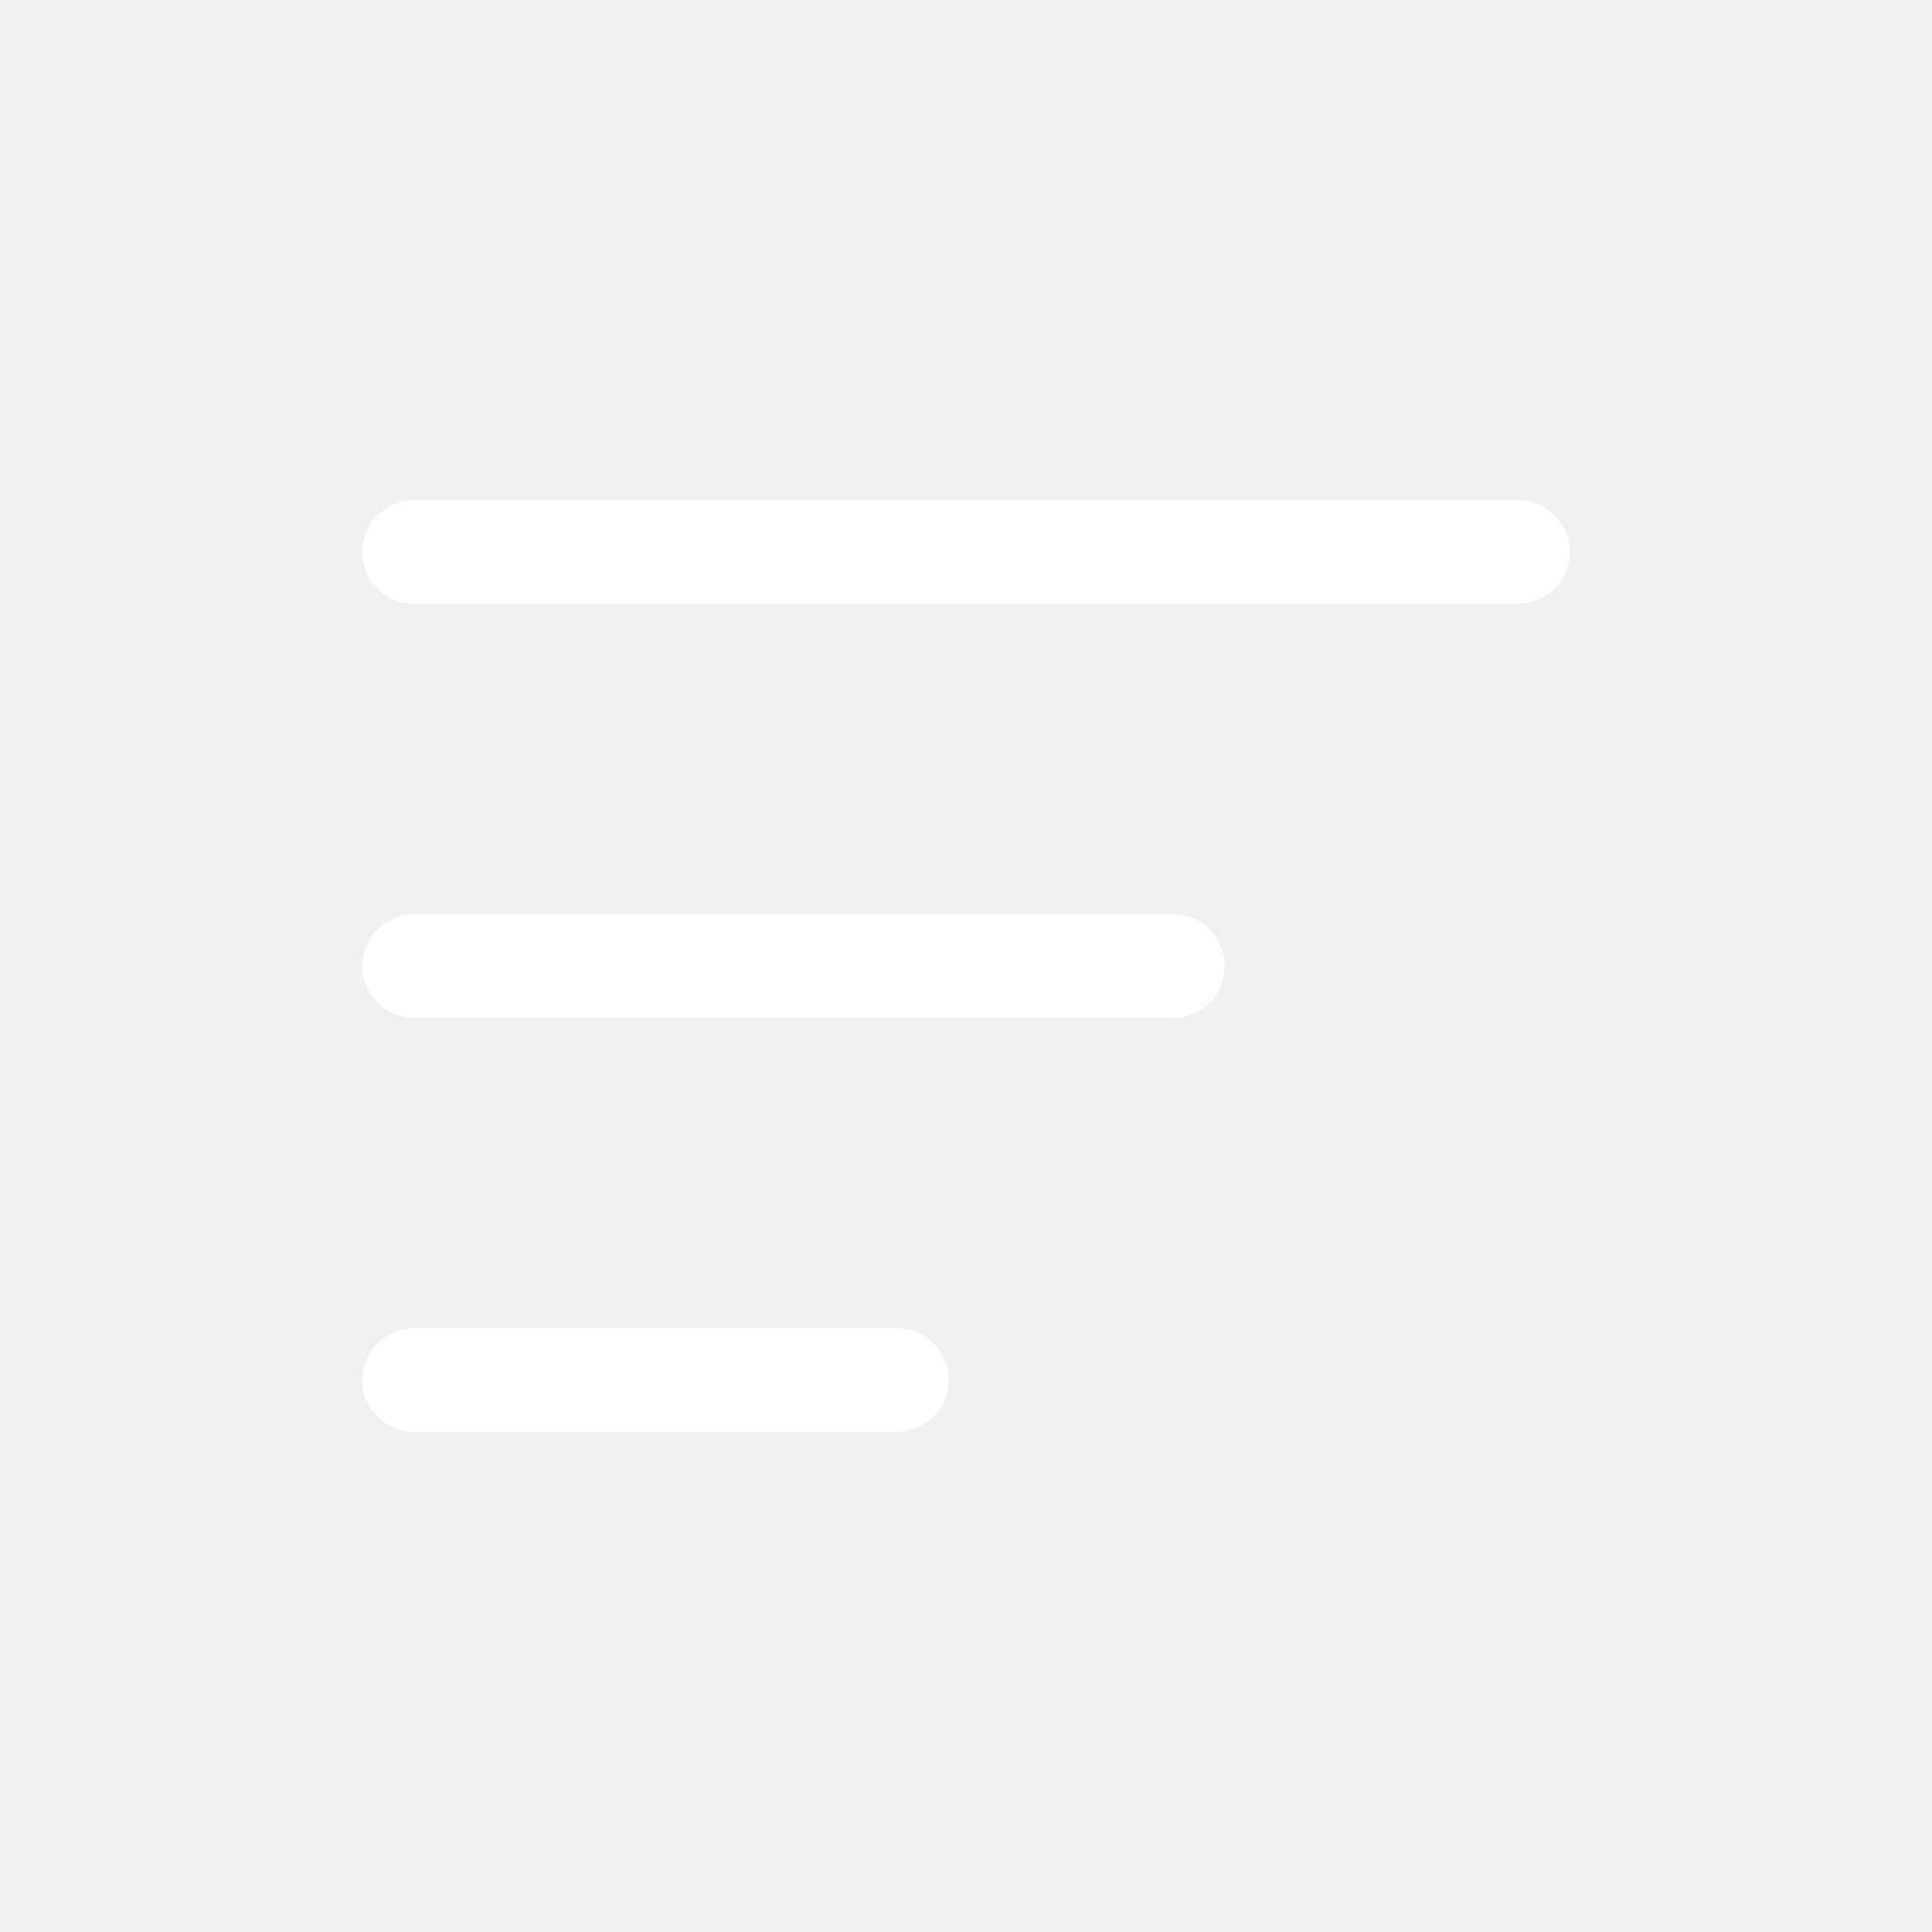
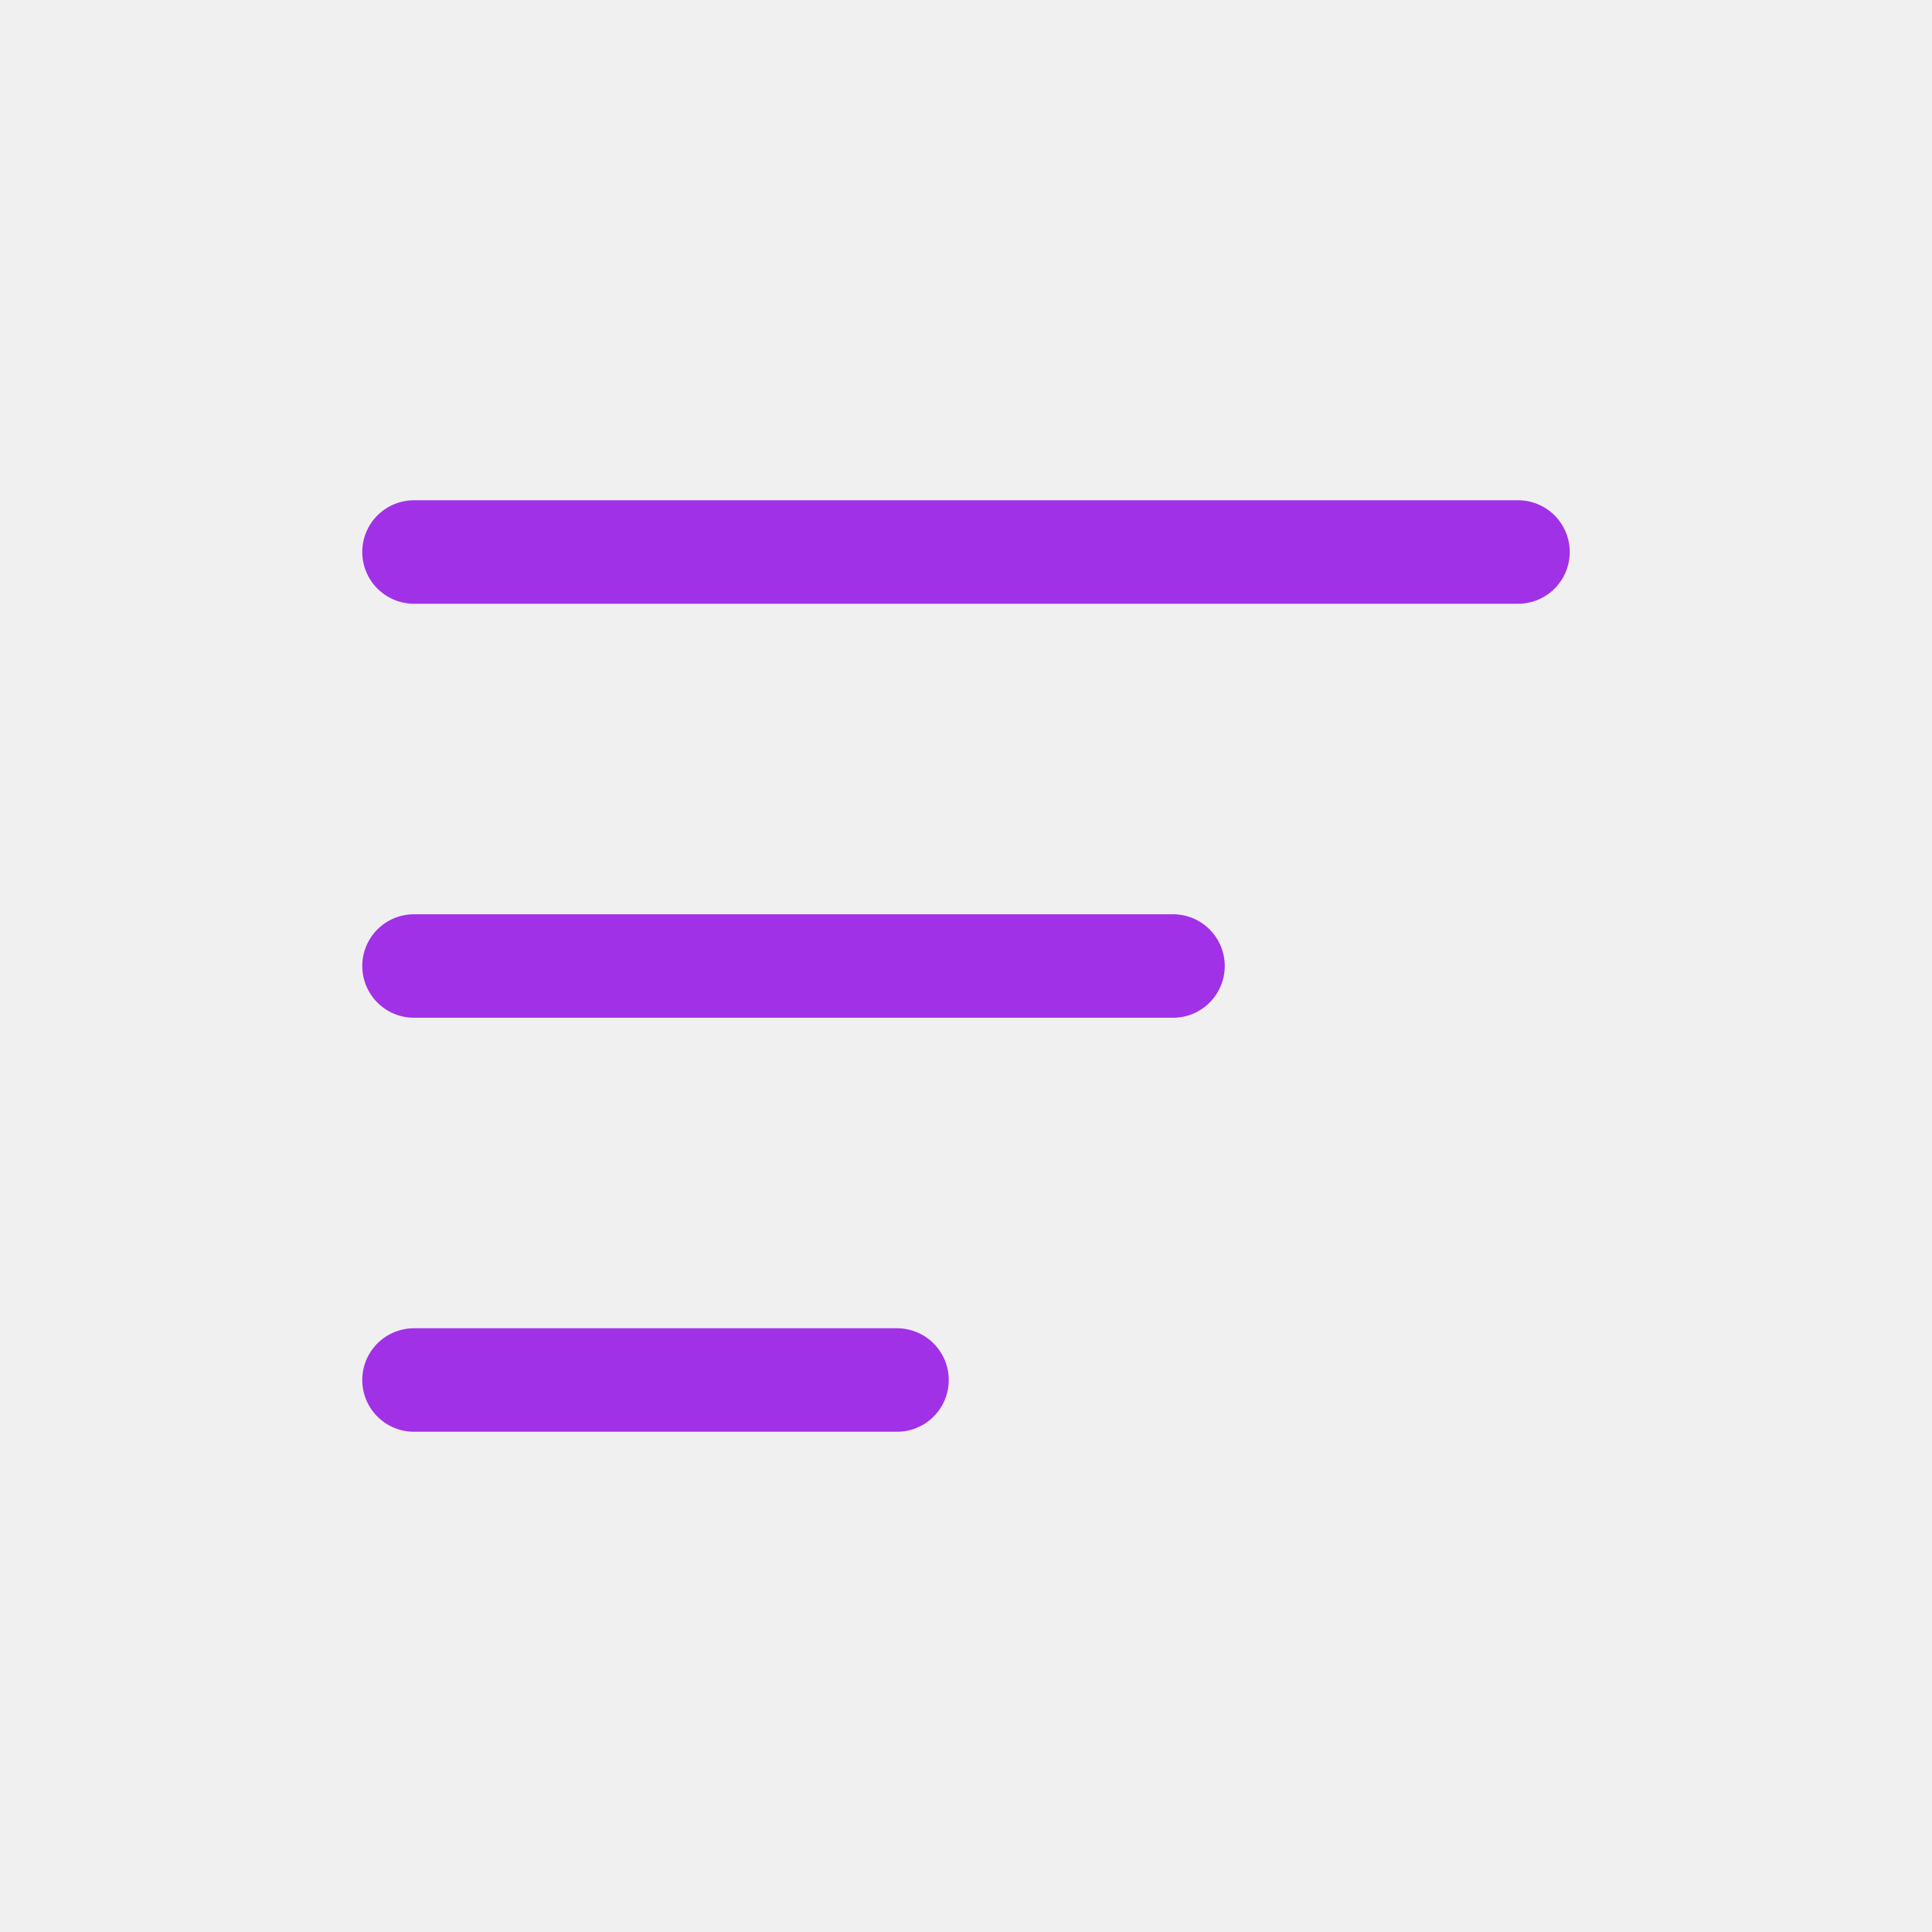
<svg xmlns="http://www.w3.org/2000/svg" width="28" height="28" viewBox="0 0 28 28" fill="none">
-   <path d="M22 8L6 8" stroke="white" stroke-width="1.5" stroke-linecap="round" stroke-linejoin="round" />
-   <path d="M17 14H6" stroke="white" stroke-width="1.5" stroke-linecap="round" stroke-linejoin="round" />
-   <path d="M13 20H6" stroke="white" stroke-width="1.5" stroke-linecap="round" stroke-linejoin="round" />
+   <path d="M22 8L6 8" stroke="#A131E7" stroke-width="1.5" stroke-linecap="round" stroke-linejoin="round" />
+   <path d="M17 14H6" stroke="#A131E7" stroke-width="1.5" stroke-linecap="round" stroke-linejoin="round" />
+   <path d="M13 20H6" stroke="#A131E7" stroke-width="1.5" stroke-linecap="round" stroke-linejoin="round" />
</svg>
